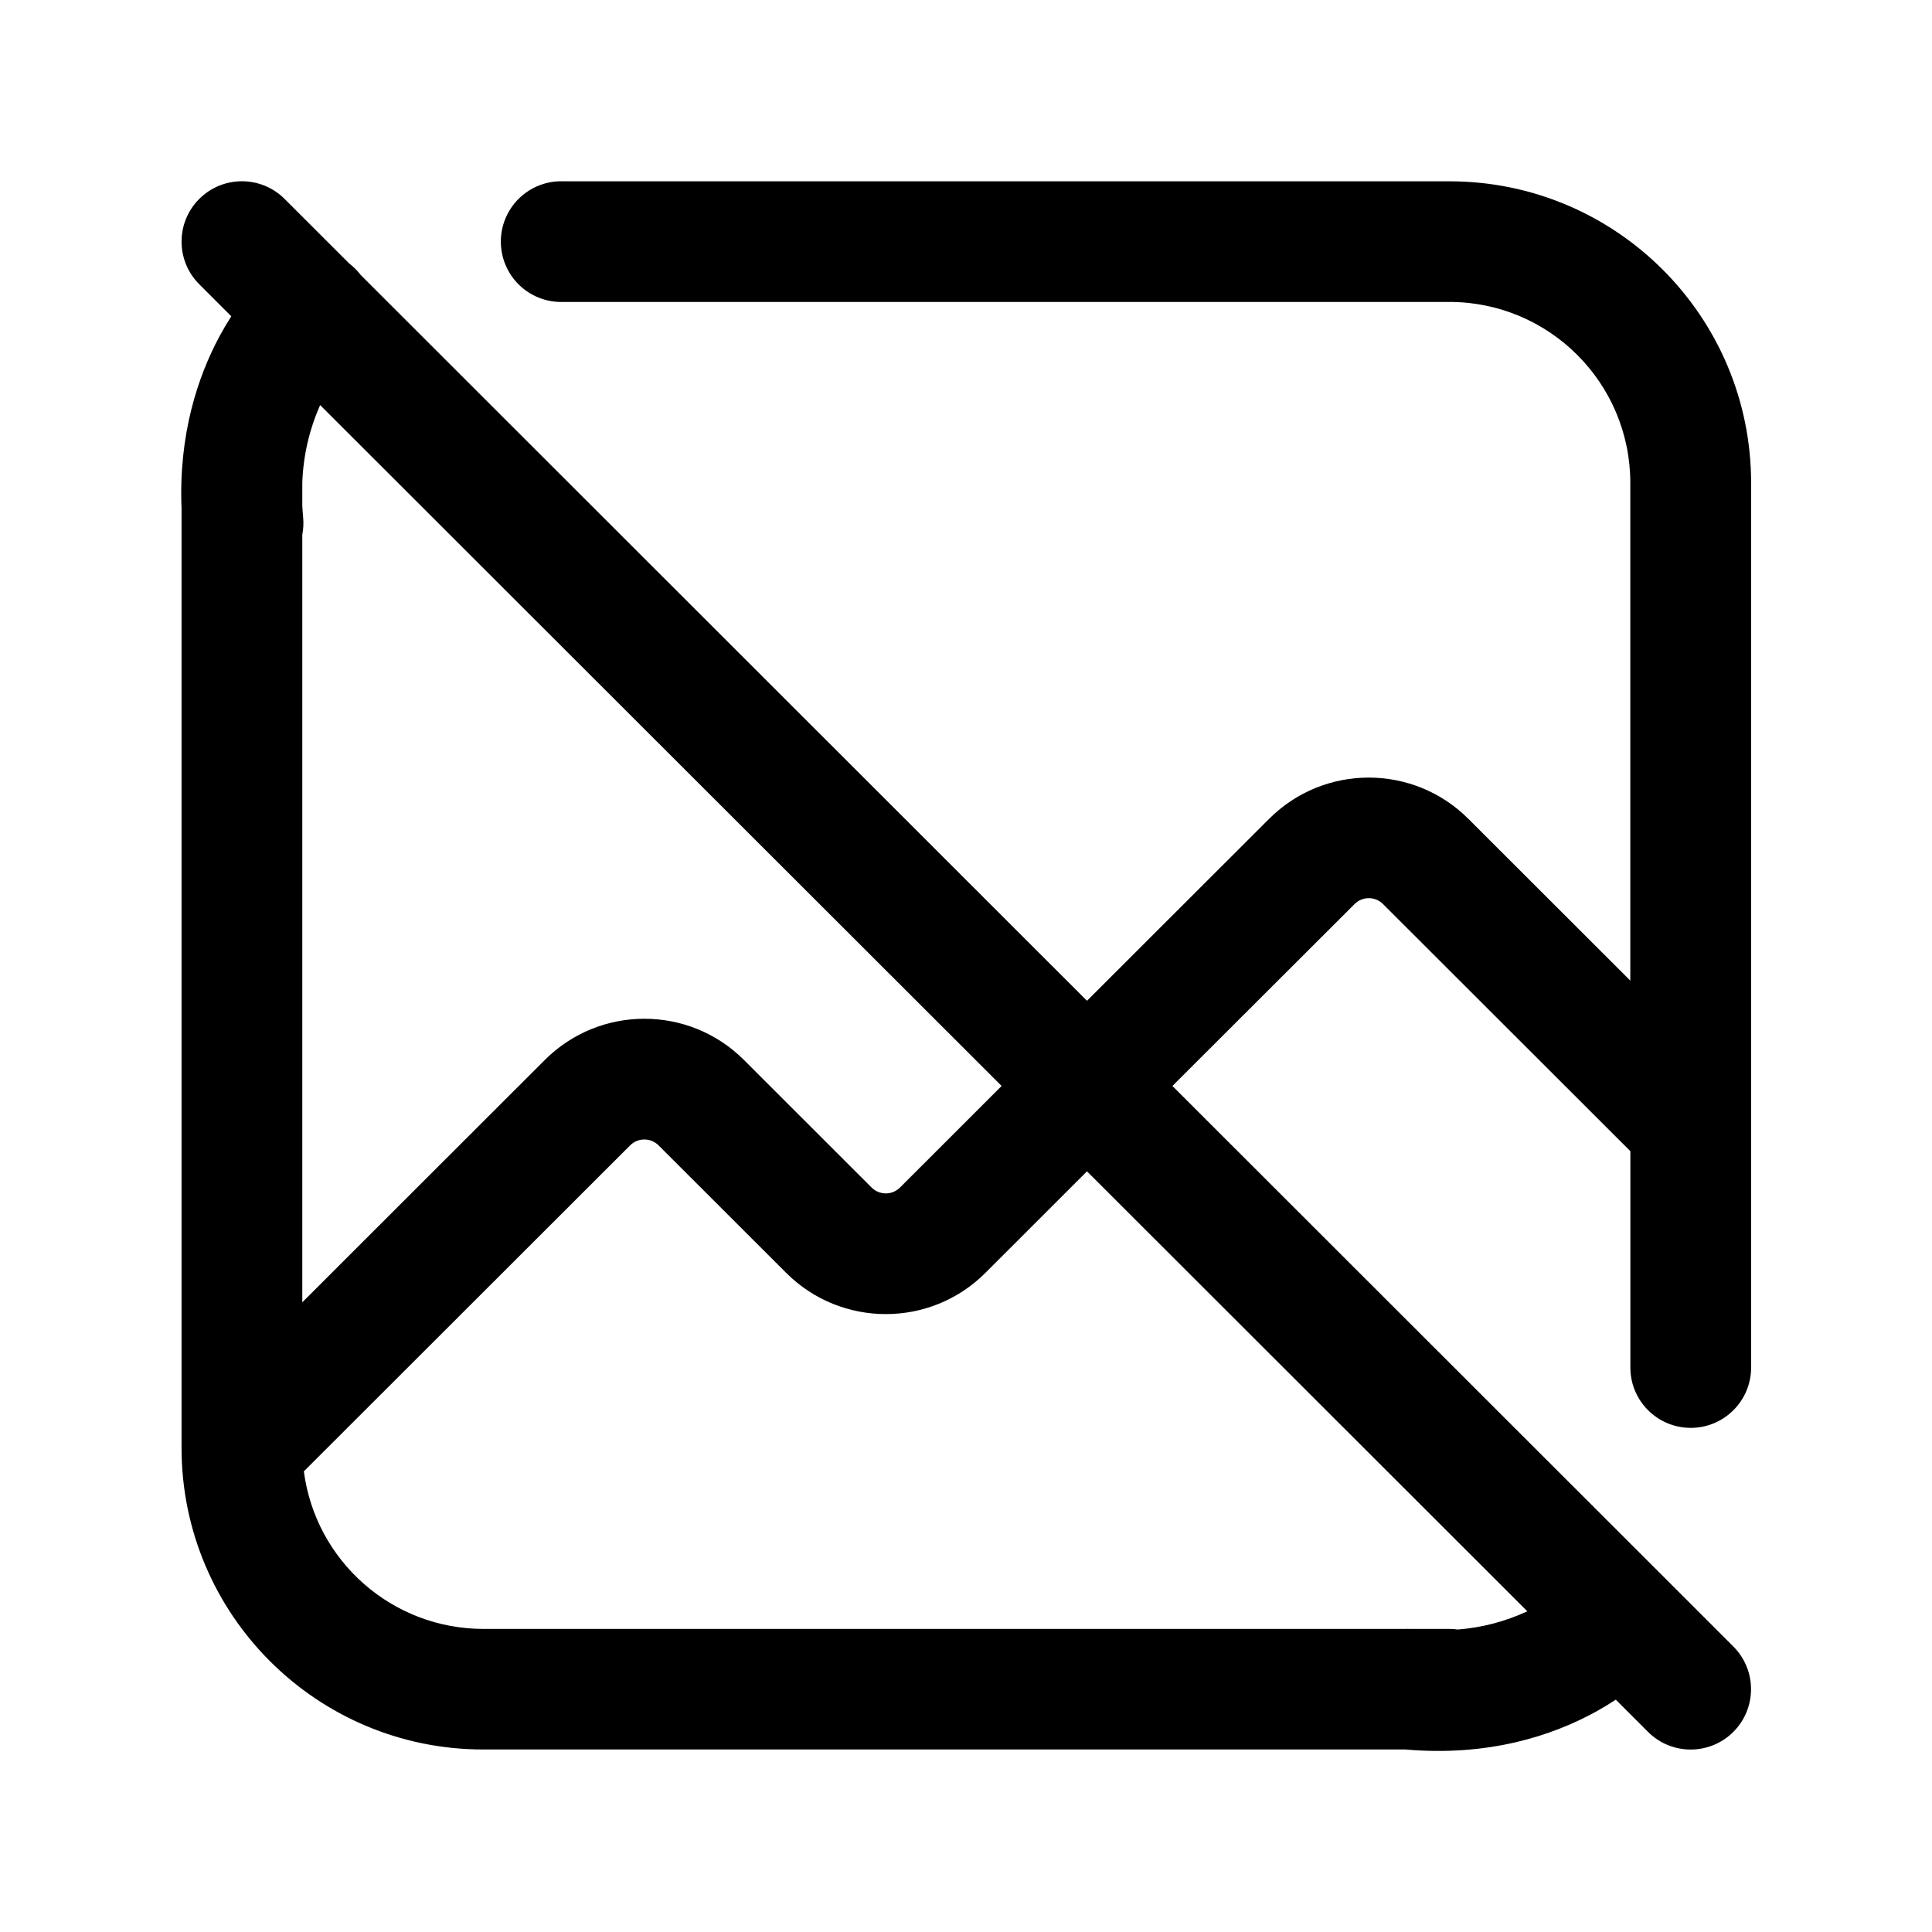
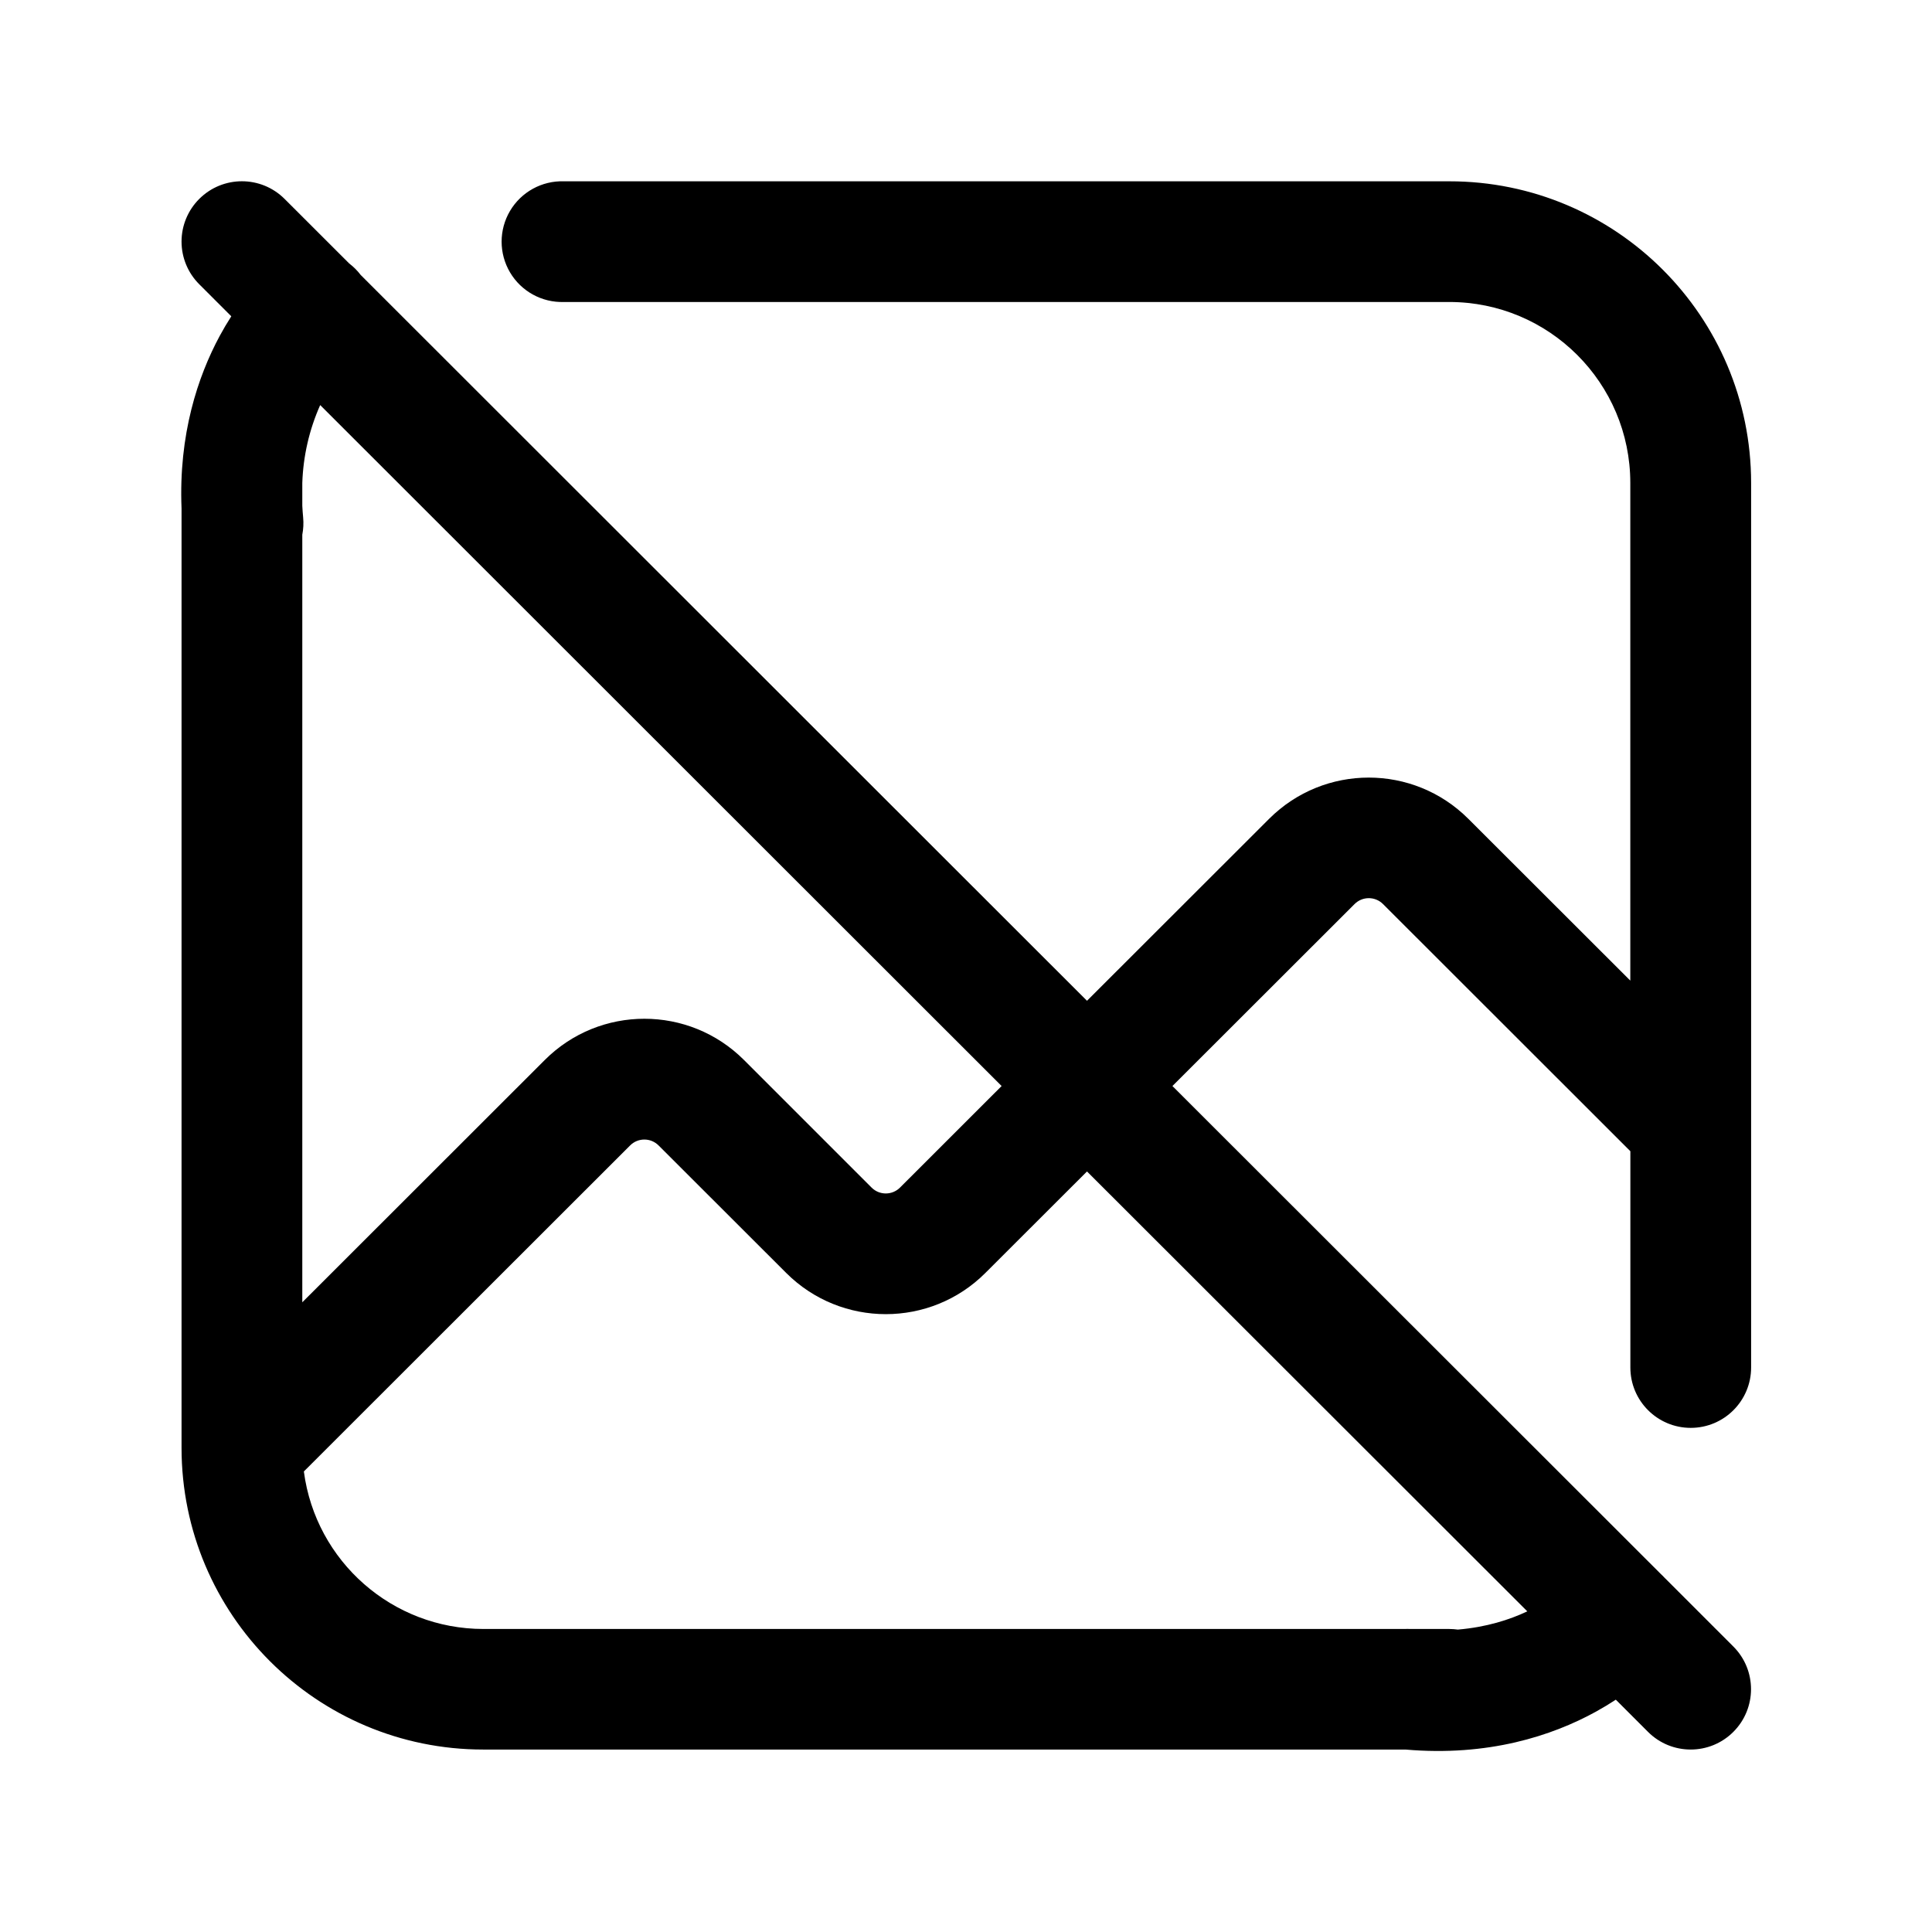
<svg xmlns="http://www.w3.org/2000/svg" width="32" height="32" fill="none" class="persona-icon">
-   <path fill="currentColor" d="M3.3 3.295a1 1 0 0 1 1.414 0l1.07 1.069a1.001 1.001 0 0 1 .19.19l12.03 12.022 3.017-3.014a2.334 2.334 0 0 1 3.299 0l2.683 2.68V7.999a2.998 2.998 0 0 0-3-2.998H9.34a1 1 0 1 1 0-1.998h14.664a4.997 4.997 0 0 1 5 4.996V22.65a1 1 0 0 1-2 0v-3.583l-4.097-4.093a.333.333 0 0 0-.471 0l-3.017 3.013 8.088 8.082a1 1 0 0 1 .057.057l1.146 1.146a.999.999 0 1 1-1.414 1.413l-.533-.533c-.1.066-.211.133-.33.199-.727.4-1.785.746-3.154.626H8.005a4.997 4.997 0 0 1-4.998-4.995V8.422c-.05-1.226.269-2.184.632-2.858a4.99 4.99 0 0 1 .192-.325L3.3 4.708a.999.999 0 0 1 0-1.413Zm2.003 3.414a3.451 3.451 0 0 0-.296 1.289v.378c.003.064.008.128.014.194a.996.996 0 0 1-.014.285V21.57l4.016-4.013a2.334 2.334 0 0 1 3.3 0l2.113 2.112c.13.13.341.13.471 0l1.683-1.682L5.303 6.71Zm-.27 17.663a3 3 0 0 0 2.973 2.608h15.256a.967.967 0 0 1 .097 0h.644a1 1 0 0 1 .144.01 3.34 3.34 0 0 0 1.15-.302l-7.293-7.287-1.683 1.682c-.91.91-2.388.91-3.299 0l-2.114-2.112a.333.333 0 0 0-.471 0l-5.405 5.4Z" />
+   <path fill="currentColor" d="M3.3 3.295a1 1 0 0 1 1.414 0l1.07 1.069a1.001 1.001 0 0 1 .19.19l12.03 12.022 3.017-3.014a2.334 2.334 0 0 1 3.299 0l2.683 2.68V7.999a2.998 2.998 0 0 0-3-2.997H9.34a1 1 0 1 1 0-1.999h14.664a4.997 4.997 0 0 1 5 4.996V22.65a1 1 0 0 1-2 0v-3.582l-4.097-4.094a.333.333 0 0 0-.471 0l-3.017 3.014 8.088 8.081c.02.018.039.038.057.057l1.146 1.146a.999.999 0 1 1-1.414 1.413l-.533-.533c-.1.066-.211.133-.33.199-.727.4-1.785.746-3.154.627H8.005a4.997 4.997 0 0 1-4.998-4.996V8.422c-.05-1.225.269-2.184.632-2.858a4.99 4.99 0 0 1 .192-.325L3.3 4.708a.998.998 0 0 1 0-1.413ZM5.303 6.71a3.451 3.451 0 0 0-.296 1.289v.378c.003.064.008.129.014.194a.996.996 0 0 1-.014.285V21.57l4.016-4.013a2.334 2.334 0 0 1 3.3 0l2.113 2.113c.13.13.341.13.471 0l1.683-1.682L5.303 6.709Zm-.27 17.663a3 3 0 0 0 2.973 2.608h15.256a.967.967 0 0 1 .097 0h.644c.049 0 .097.004.144.01.474-.04.856-.163 1.15-.302l-7.293-7.286-1.683 1.681c-.91.91-2.388.91-3.299 0l-2.114-2.112a.333.333 0 0 0-.471 0l-5.405 5.401Z" />
</svg>
